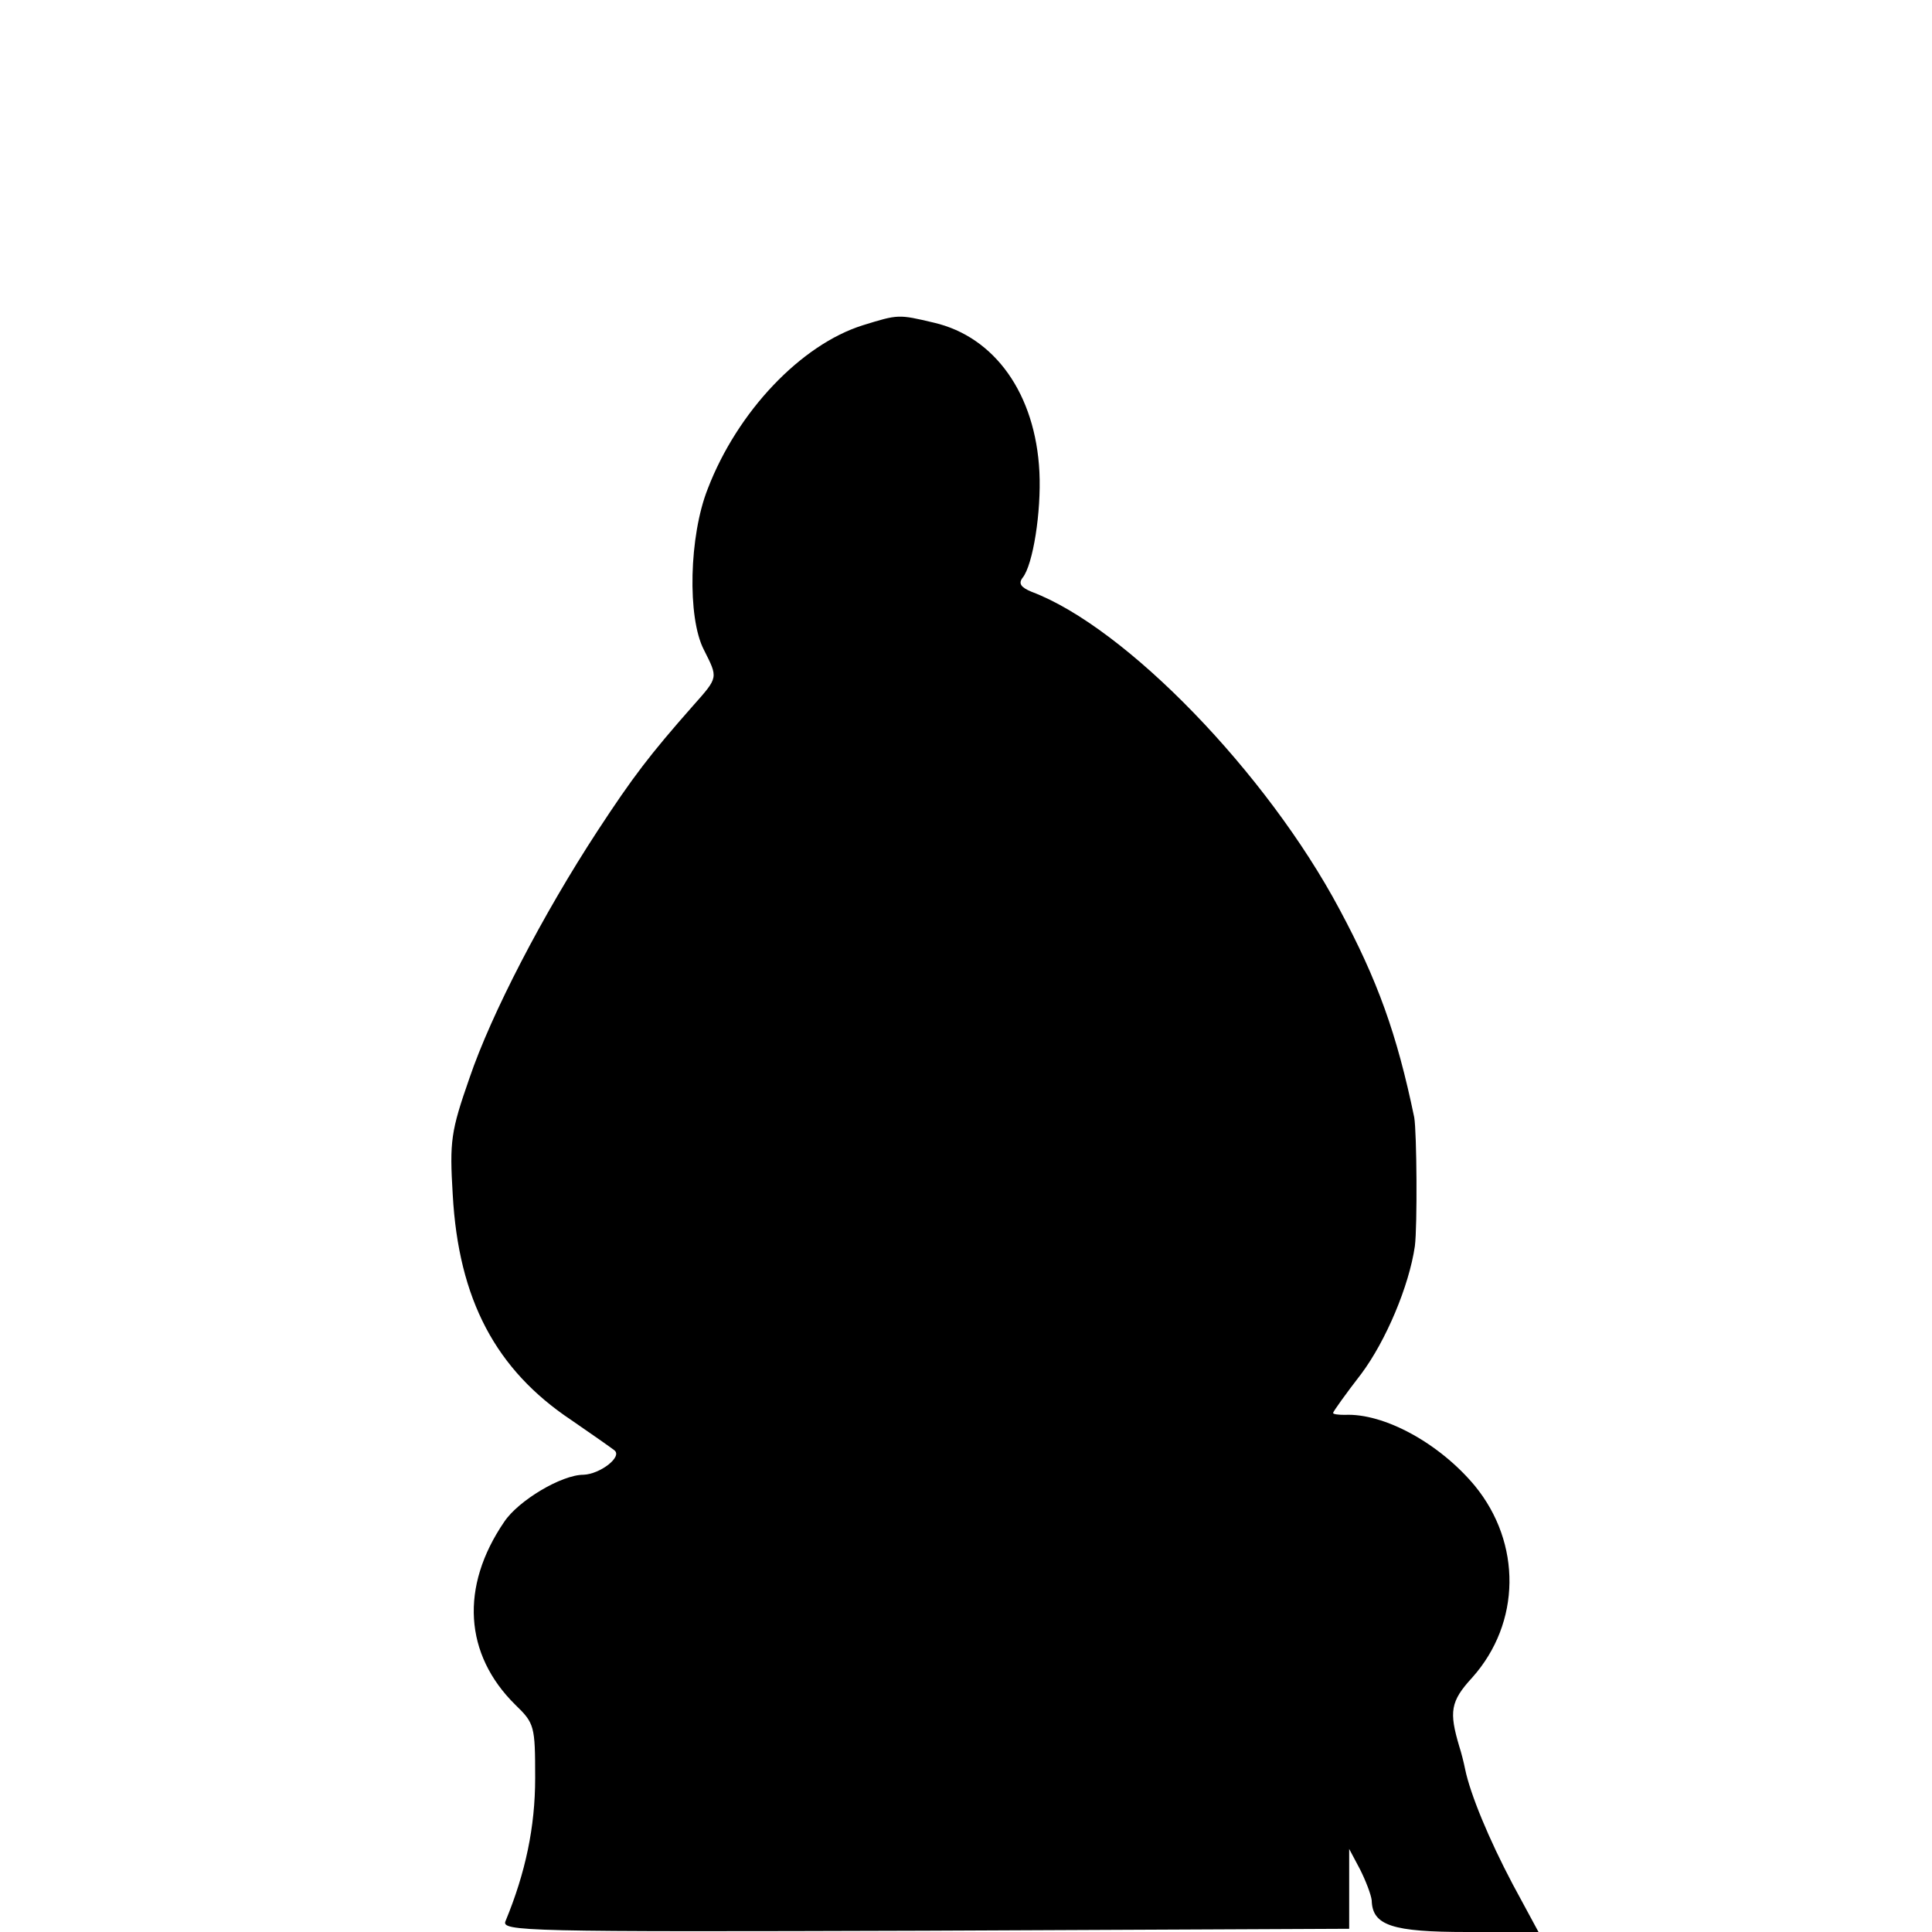
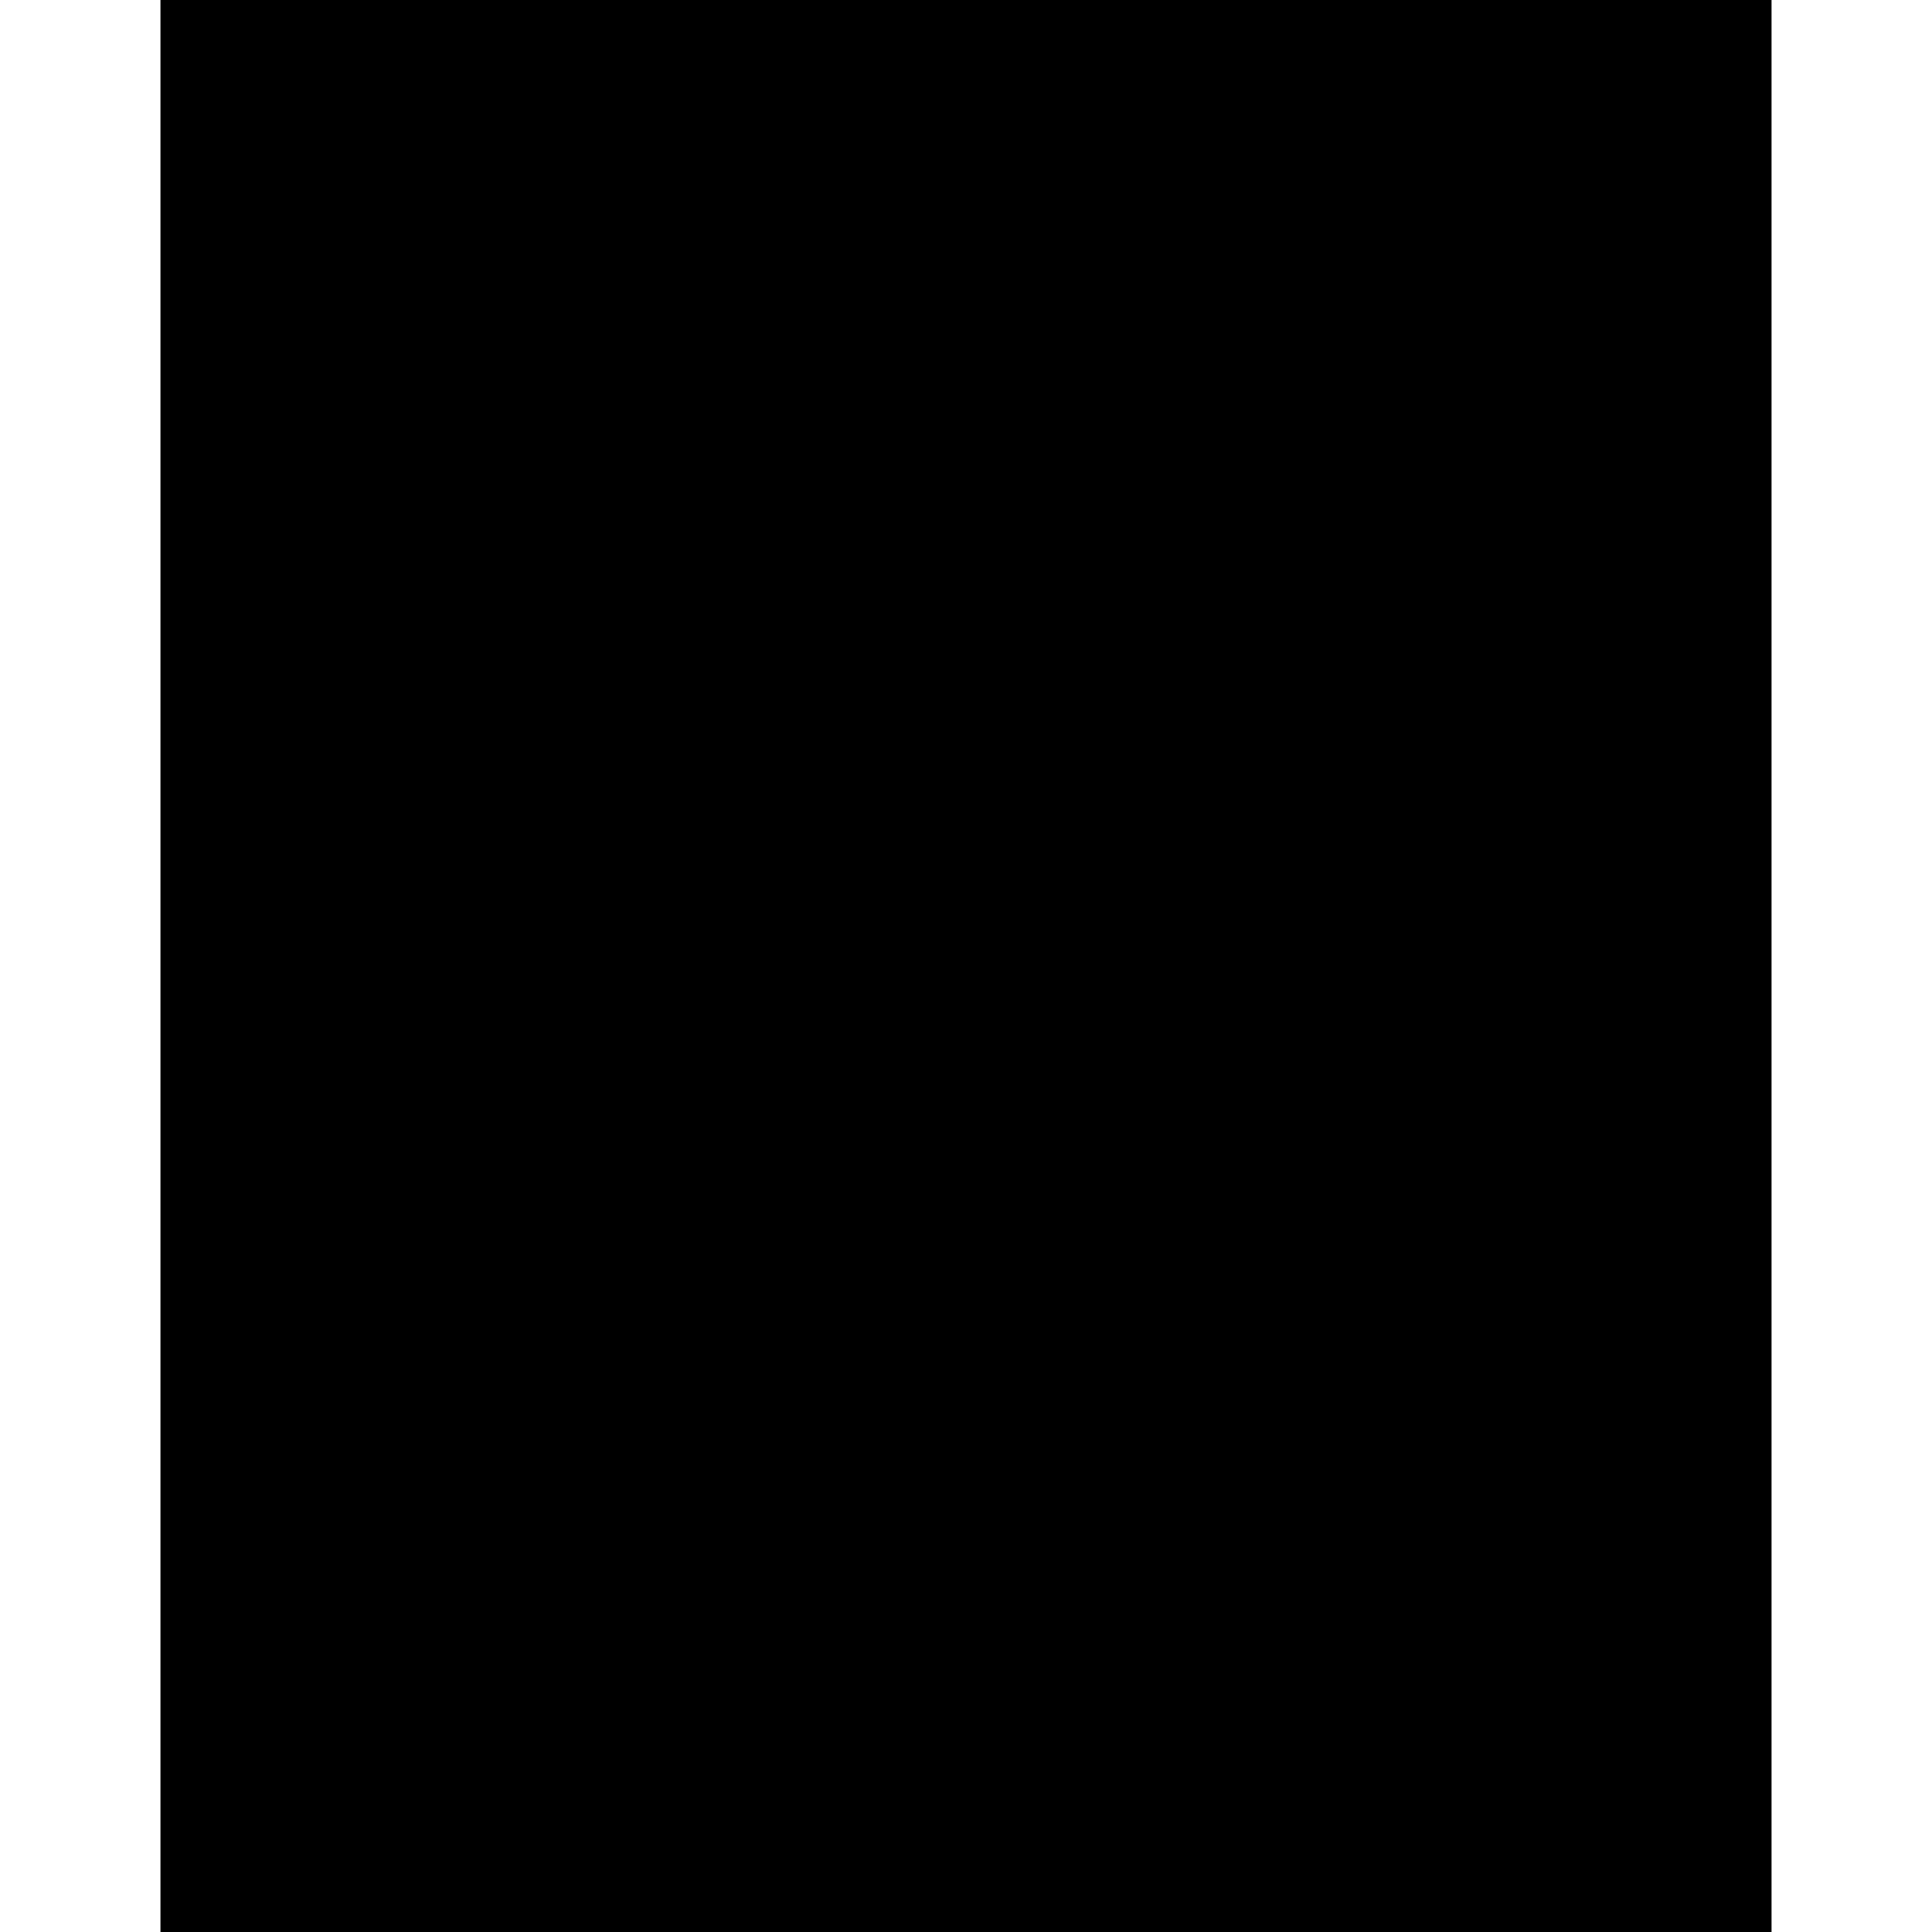
- <svg xmlns="http://www.w3.org/2000/svg" version="1.0" width="300pt" height="300pt" viewBox="0 0 300 300" preserveAspectRatio="xMidYMid meet">
-   <g transform="translate(0,300) scale(0.1,-0.1)" fill="#000000" stroke="none">
-     <path d="M1340 2495 c-96 -30 -195 -134 -241 -254 -29 -73 -32 -200 -6 -250 22 -44 23 -42 -17 -87 -67 -76 -93 -110 -148 -194 -85 -130 -165 -284 -199 -384 -29 -83 -31 -98 -26 -181 9 -163 67 -272 184 -350 32 -22 62 -43 67 -47 13 -10 -22 -37 -48 -38 -34 0 -101 -40 -123 -73 -69 -101 -62 -206 17 -284 30 -29 31 -33 31 -114 0 -76 -15 -147 -46 -222 -7 -16 26 -17 651 -15 l659 3 0 62 0 62 17 -32 c9 -18 17 -39 18 -48 1 -39 32 -49 148 -49 l111 0 -40 74 c-37 70 -66 140 -74 179 -2 10 -6 26 -9 35 -16 54 -14 70 20 107 76 85 77 209 4 298 -55 66 -141 113 -202 110 -10 0 -18 1 -18 3 0 2 20 30 44 61 38 51 74 136 83 198 4 31 3 177 -1 200 -27 130 -57 213 -116 323 -113 212 -332 438 -478 493 -17 7 -21 13 -14 22 16 20 29 102 26 164 -6 121 -69 210 -164 232 -55 13 -55 13 -110 -4z" />
+ <svg xmlns="http://www.w3.org/2000/svg" version="1.0" width="602pt" height="602pt" viewBox="0 0 602 602" preserveAspectRatio="xMidYMid meet">
+   <g transform="translate(0,602) scale(0.1,-0.1)" fill="#000000" stroke="none">
+     <path d="M500 3010 l0 -3010 2510 0 2510 0 0 3010 0 3010 -2510 0 -2510 0 0 -3010z" />
  </g>
</svg>
